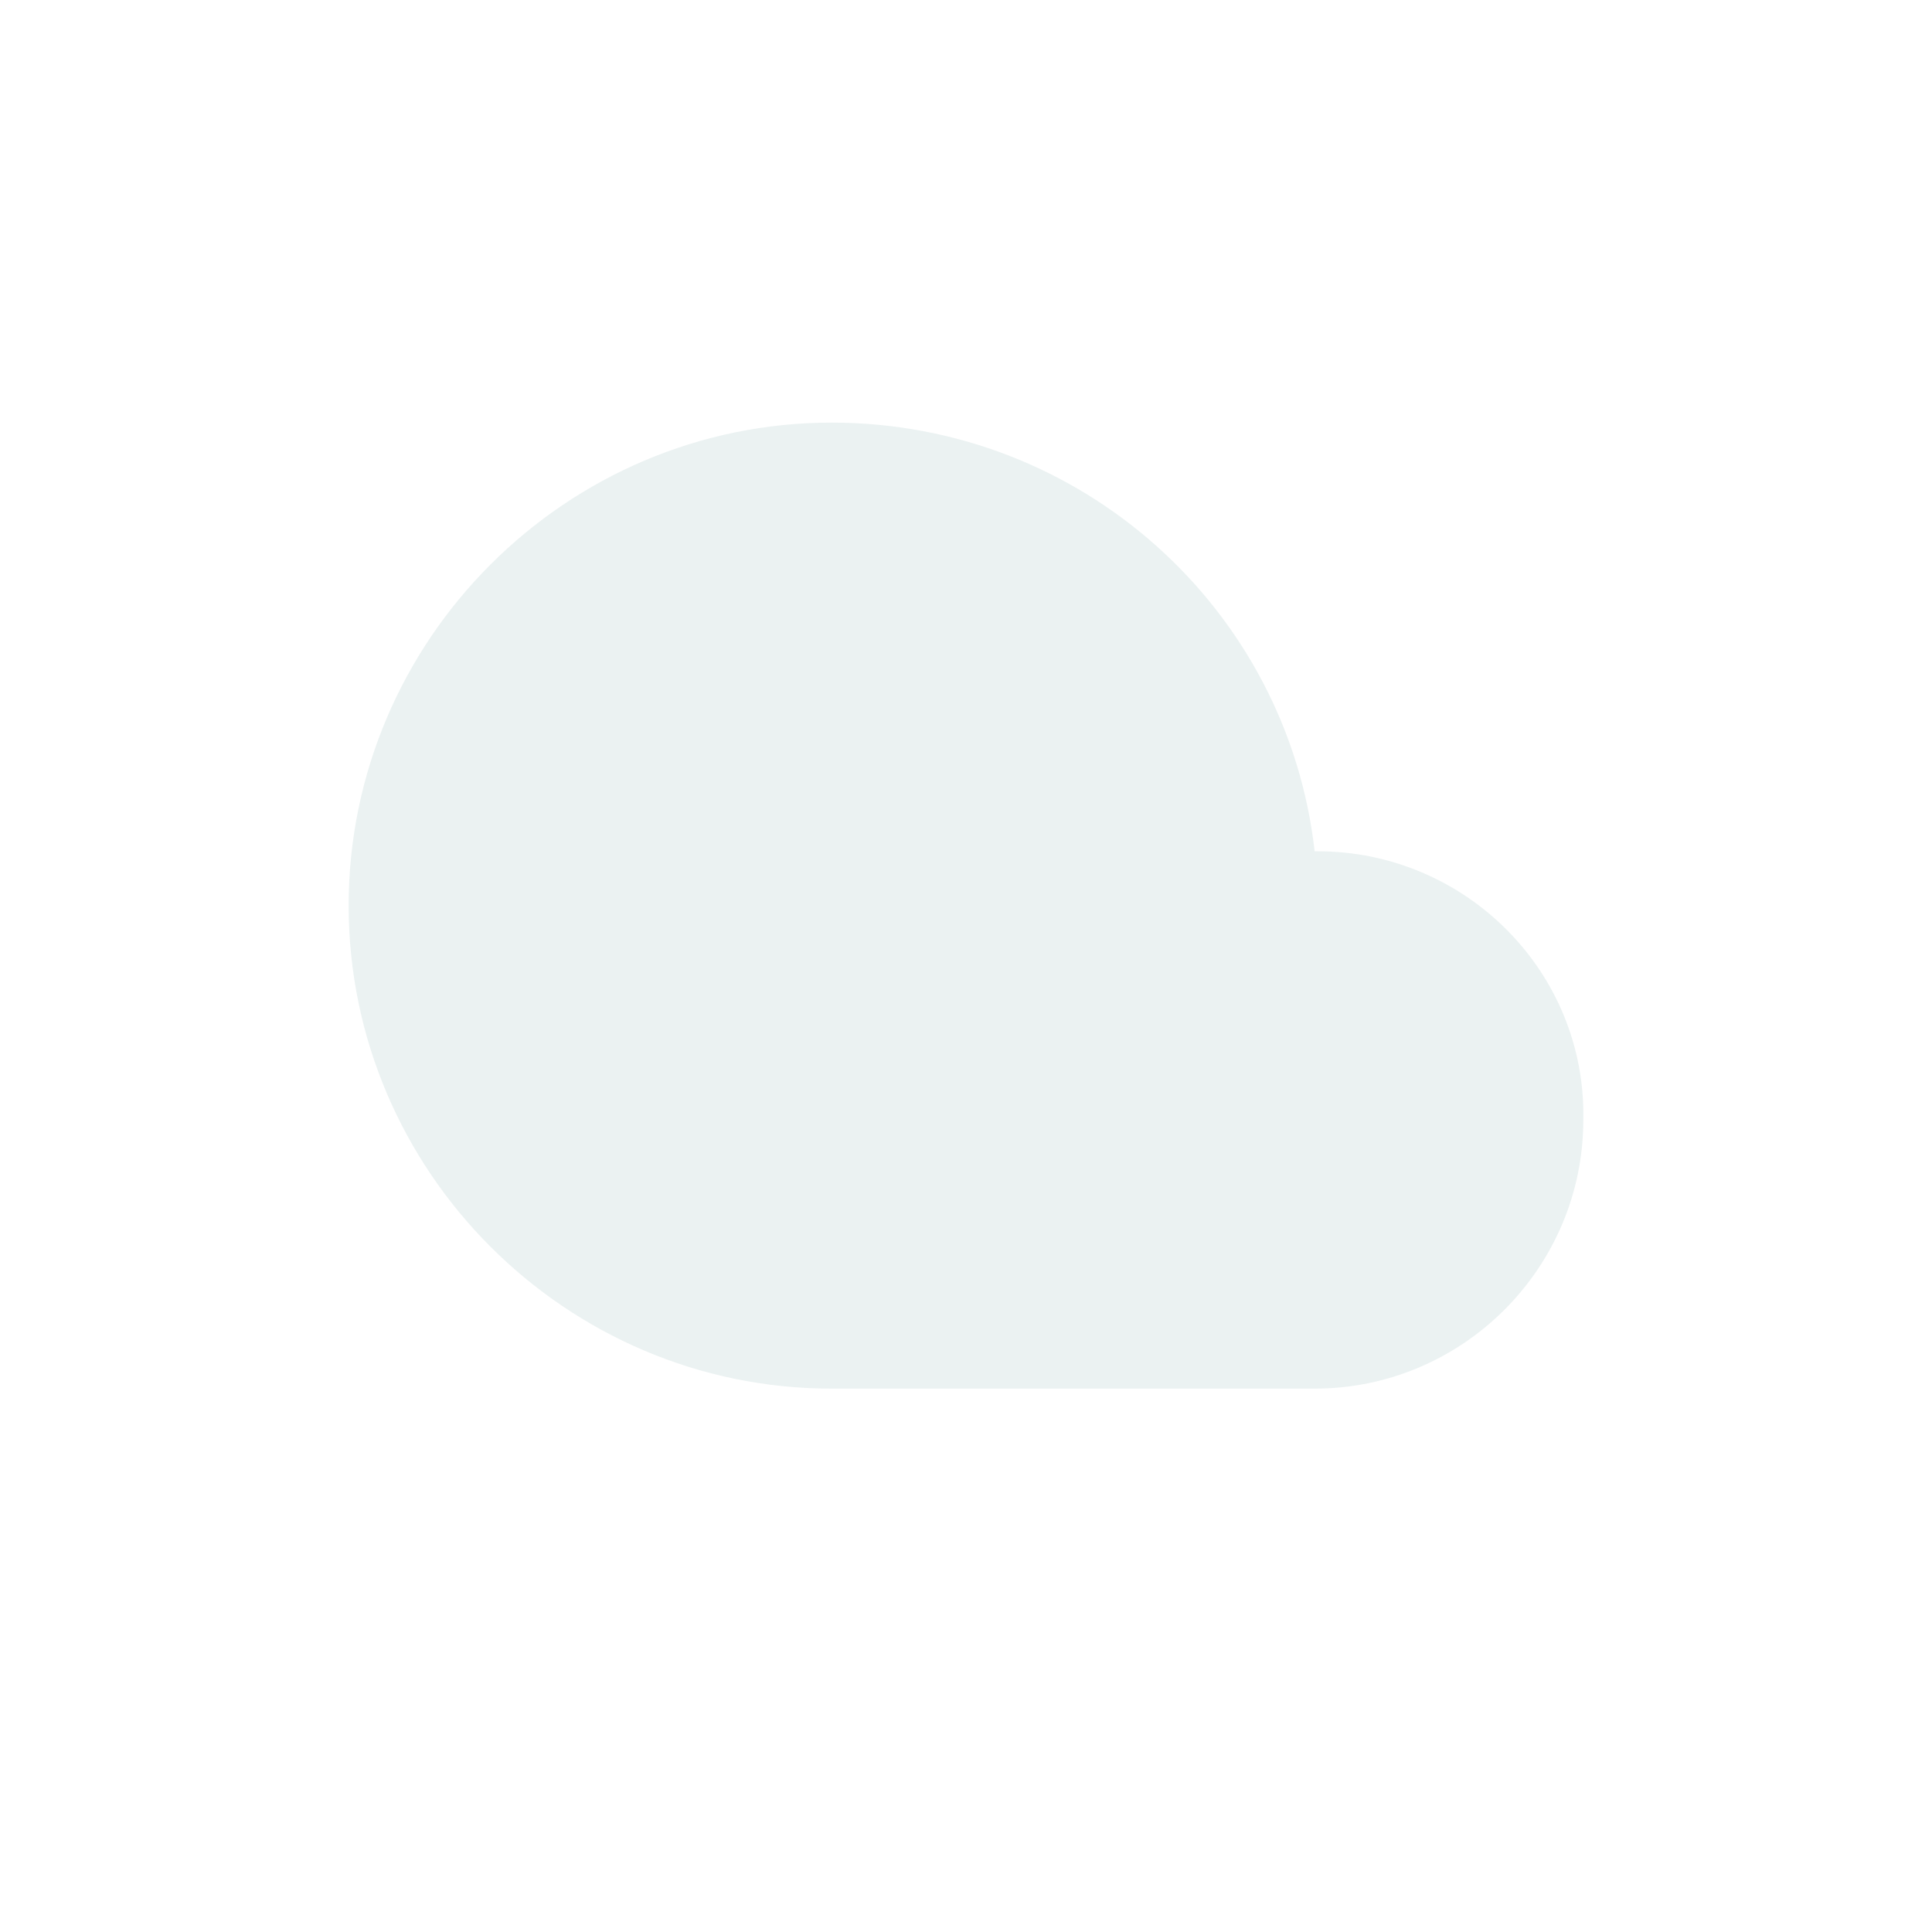
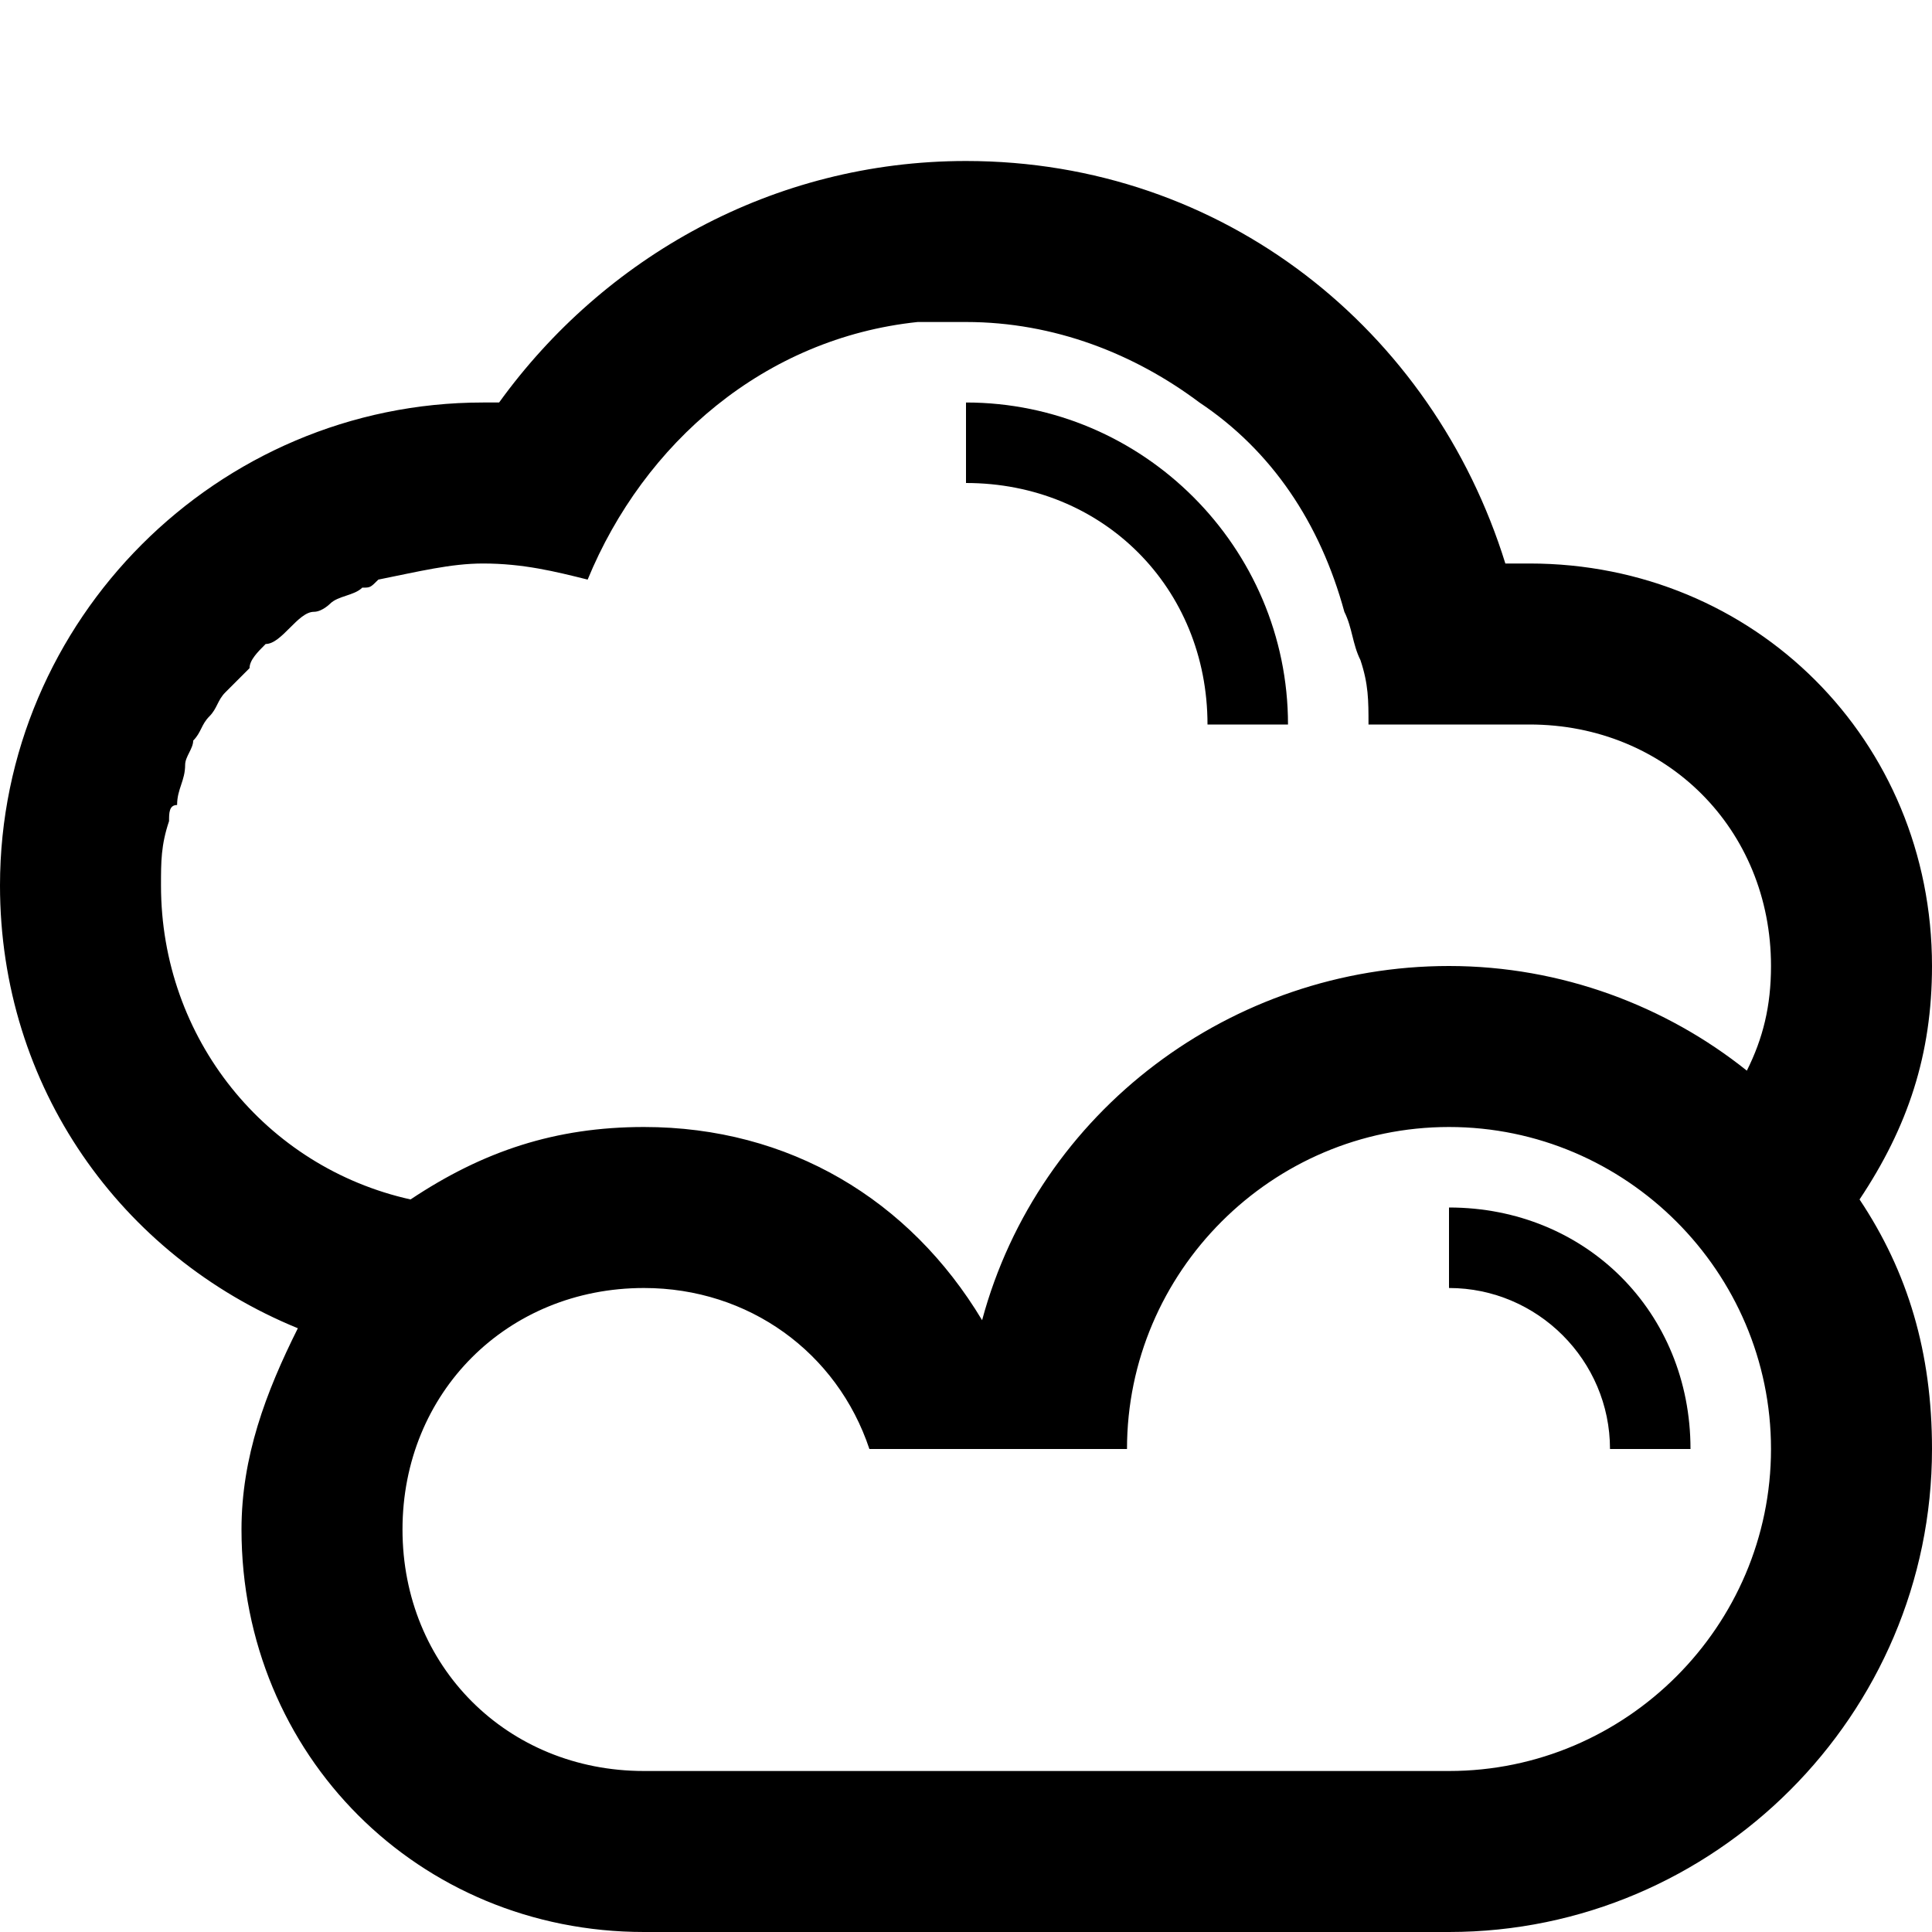
- <svg xmlns="http://www.w3.org/2000/svg" shape-rendering="geometricPrecision" text-rendering="geometricPrecision" viewBox="0 0 64 64" style="white-space: pre;">
-   <style>
- @keyframes a0_t { 0% { transform: translate(11.54908px,14px); animation-timing-function: cubic-bezier(0.445,0.05,0.55,0.95); } 50% { transform: translate(11.54908px,8px); animation-timing-function: cubic-bezier(0.445,0.05,0.55,0.95); } 100% { transform: translate(11.54908px,14px); } }
-     </style>
-   <path fill="#EBF2F2" d="M32.1,14.2C32.1,14.2,32,14.2,32,14.2C31.1,6.2,24.3,0,16,0C7.2,0,0,7.2,0,16C0,24.8,7.2,32,16,32L32,32C36.9,32,40.9,28,40.9,23.1C41,18.2,37,14.2,32.1,14.2Z" transform="translate(32,30) translate(-20.4509,-16)" style="animation: 3s linear infinite both a0_t;" />
+ <svg xmlns="http://www.w3.org/2000/svg" enable-background="new 0 0 24 24" height="24px" id="Layer_1" version="1.1" viewBox="0 0 24 24" width="24px" xml:space="preserve">
+   <g>
+     <path d="M15,9h1c0-2.2-1.8-4-4-4v1C13.7,6,15,7.3,15,9z" />
+     <path d="M24,12c0-2.8-2.2-5-5-5c-0.1,0-0.2,0-0.3,0c-0.9-2.9-3.5-5-6.7-5C9.6,2,7.5,3.2,6.2,5C6.2,5,6.1,5,6,5c-3.3,0-6,2.7-6,6   c0,2.5,1.5,4.6,3.7,5.5v0C3.3,17.3,3,18.1,3,19c0,2.8,2.2,5,5,5h10c3.3,0,6-2.7,6-6c0-1.2-0.3-2.2-0.9-3.1C23.7,14,24,13.1,24,12z    M22.5,14C22.5,14,22.5,14,22.5,14C22.5,14,22.5,14,22.5,14z M2,11c0-0.3,0-0.5,0.1-0.8c0-0.1,0-0.2,0.1-0.2c0-0.2,0.1-0.3,0.1-0.5   c0-0.1,0.1-0.2,0.1-0.3C2.5,9.1,2.5,9,2.6,8.9c0.1-0.1,0.1-0.2,0.2-0.3C2.9,8.5,3,8.4,3.1,8.3C3.1,8.2,3.2,8.1,3.3,8   C3.4,8,3.5,7.9,3.6,7.8c0.1-0.1,0.2-0.2,0.3-0.2c0.1,0,0.2-0.1,0.2-0.1c0.1-0.1,0.3-0.1,0.4-0.2c0.1,0,0.1,0,0.2-0.1   C5.2,7.1,5.6,7,6,7c0.5,0,0.9,0.1,1.3,0.2c0.7-1.7,2.2-3,4.1-3.2c0,0,0.1,0,0.1,0c0.2,0,0.3,0,0.5,0c1.1,0,2.1,0.4,2.9,1   c0,0,0,0,0,0c0.9,0.6,1.5,1.5,1.8,2.6c0.1,0.2,0.1,0.4,0.2,0.6C17,8.5,17,8.7,17,9h2c1.7,0,3,1.3,3,3c0,0.5-0.1,0.9-0.3,1.3   c-1-0.8-2.3-1.3-3.7-1.3c-2.7,0-5.1,1.8-5.8,4.4C11.3,14.9,9.8,14,8,14c-1.1,0-2,0.3-2.9,0.9C3.3,14.5,2,12.9,2,11z M4.3,15.6   C4.3,15.6,4.3,15.6,4.3,15.6C4.3,15.6,4.3,15.6,4.3,15.6z M18,22h-4.5H12H8c-1.7,0-3-1.3-3-3s1.3-3,3-3c1.3,0,2.4,0.8,2.8,2H14   c0-2.2,1.8-4,4-4s4,1.8,4,4S20.2,22,18,22z" />
+     <path d="M18,15L18,15v1c1.1,0,2,0.9,2,2h1C21,16.3,19.7,15,18,15z" />
+   </g>
</svg>
